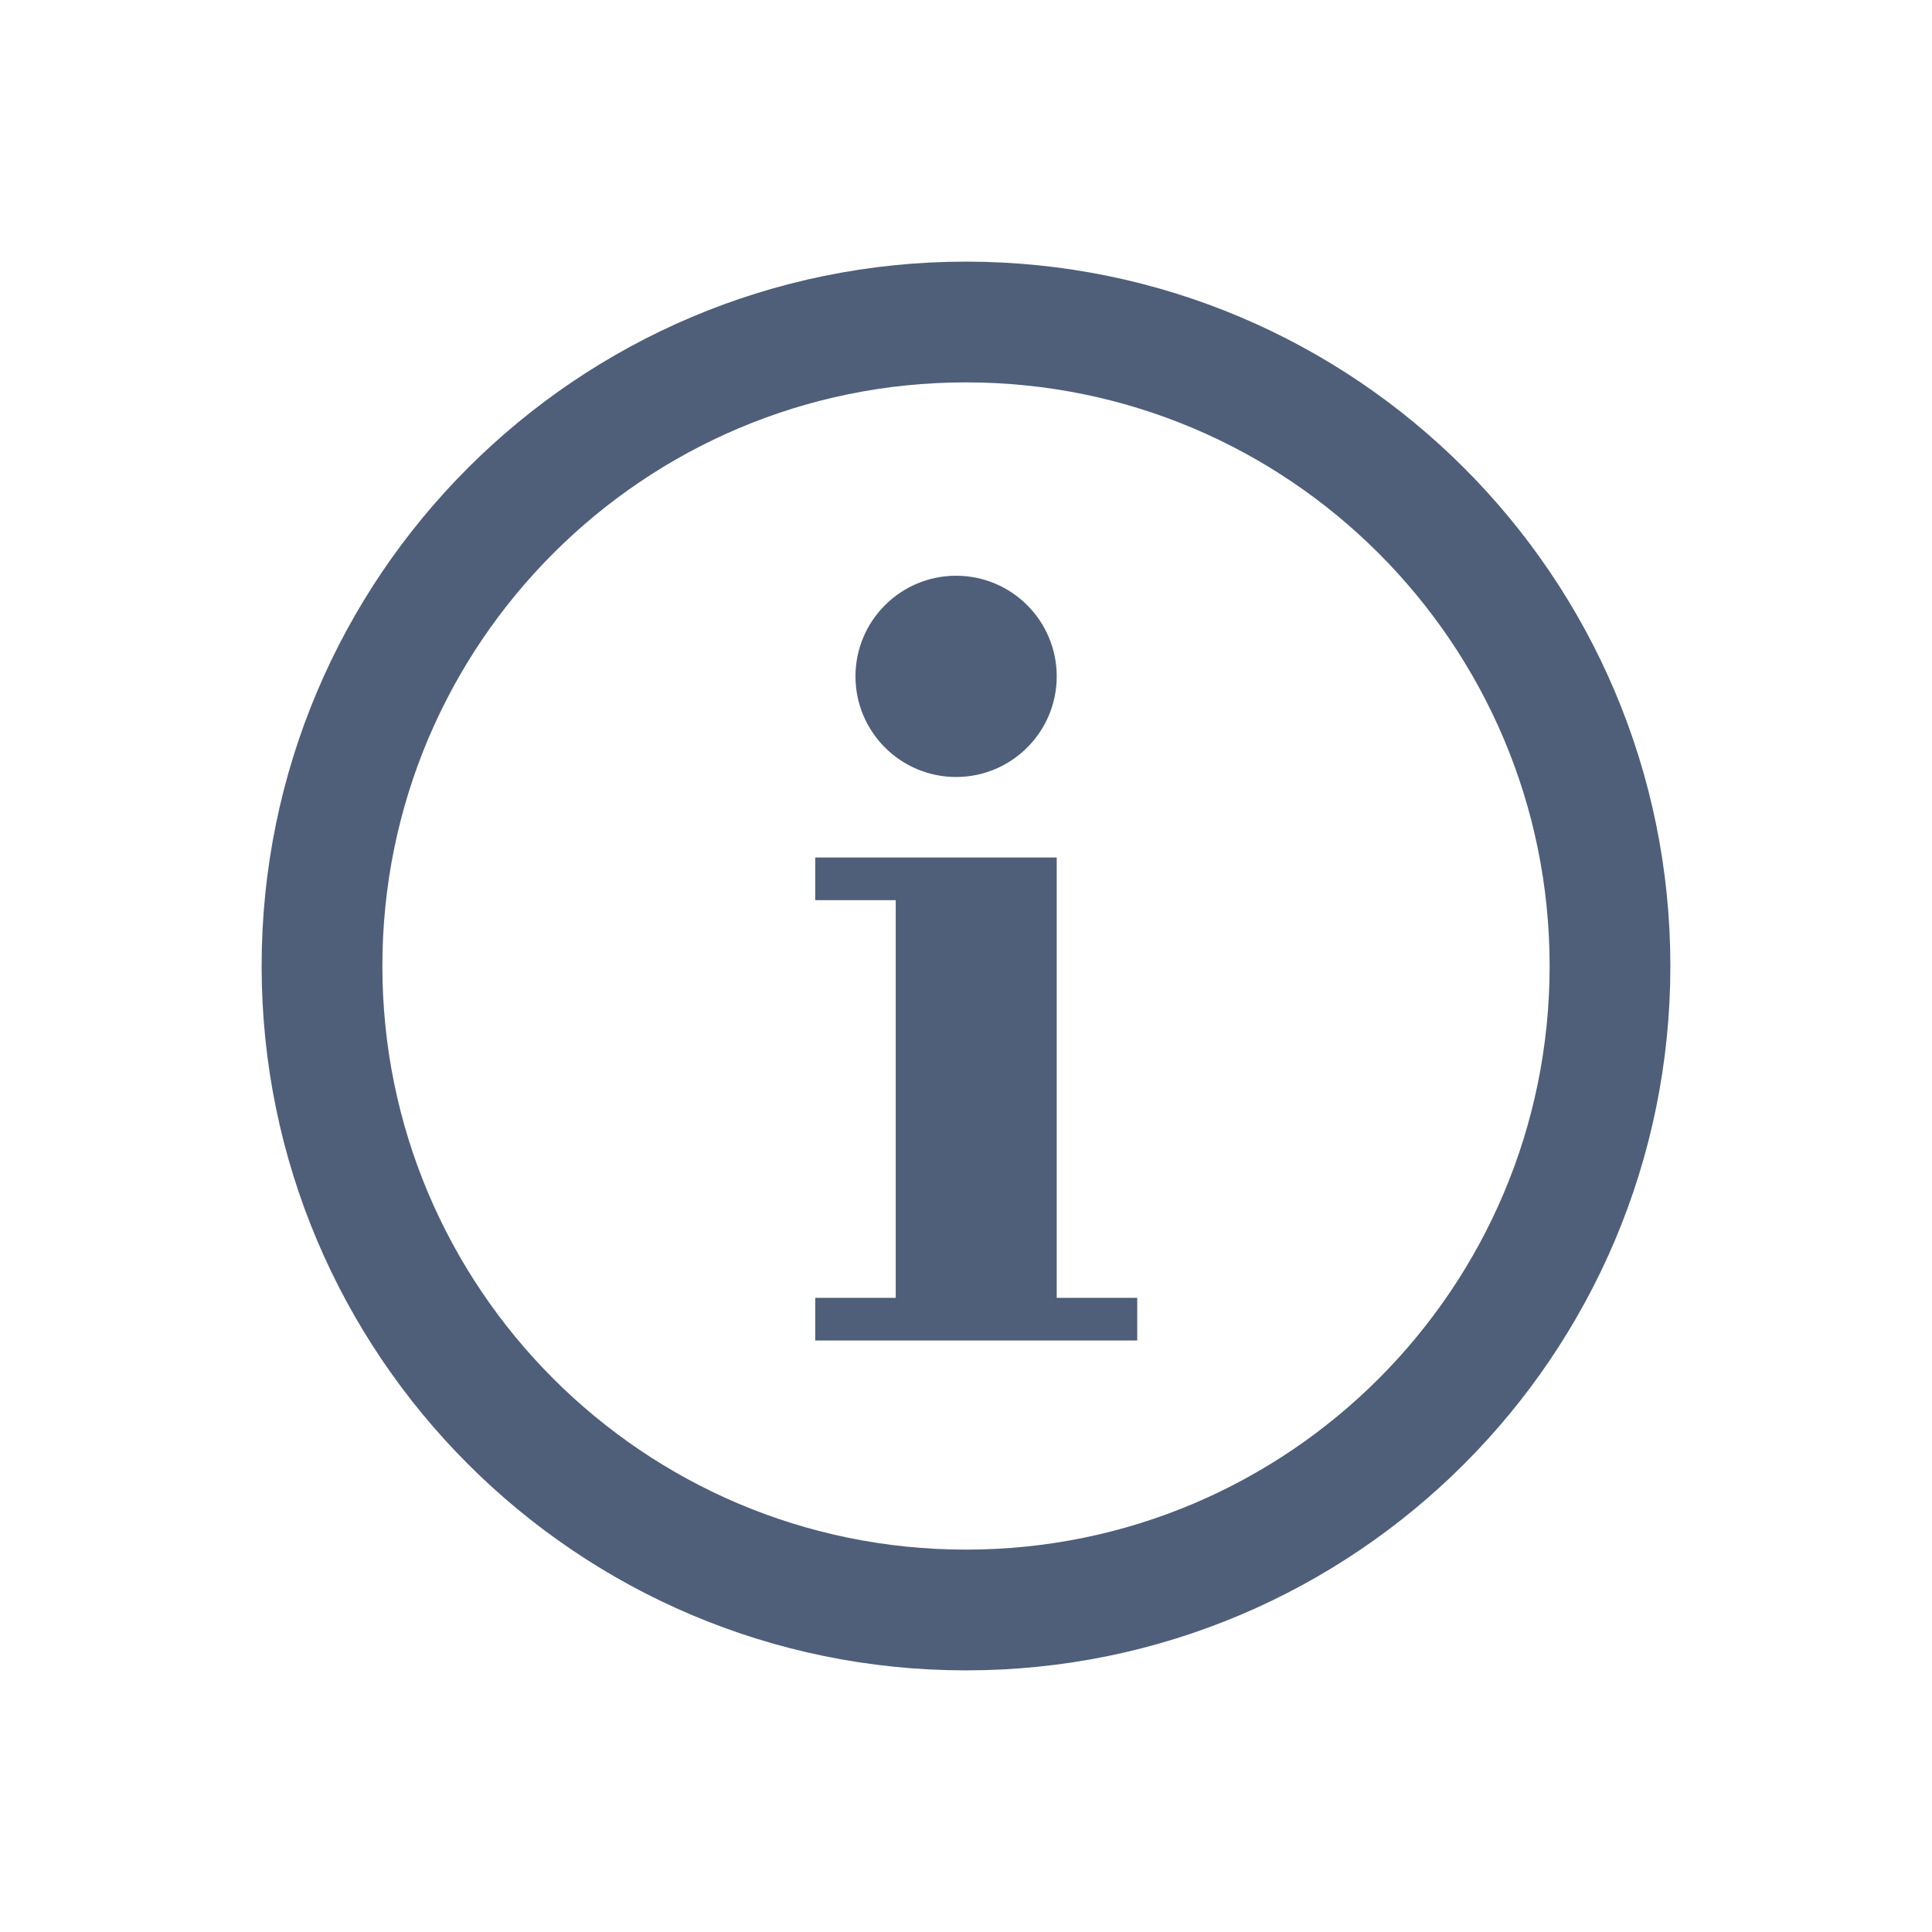
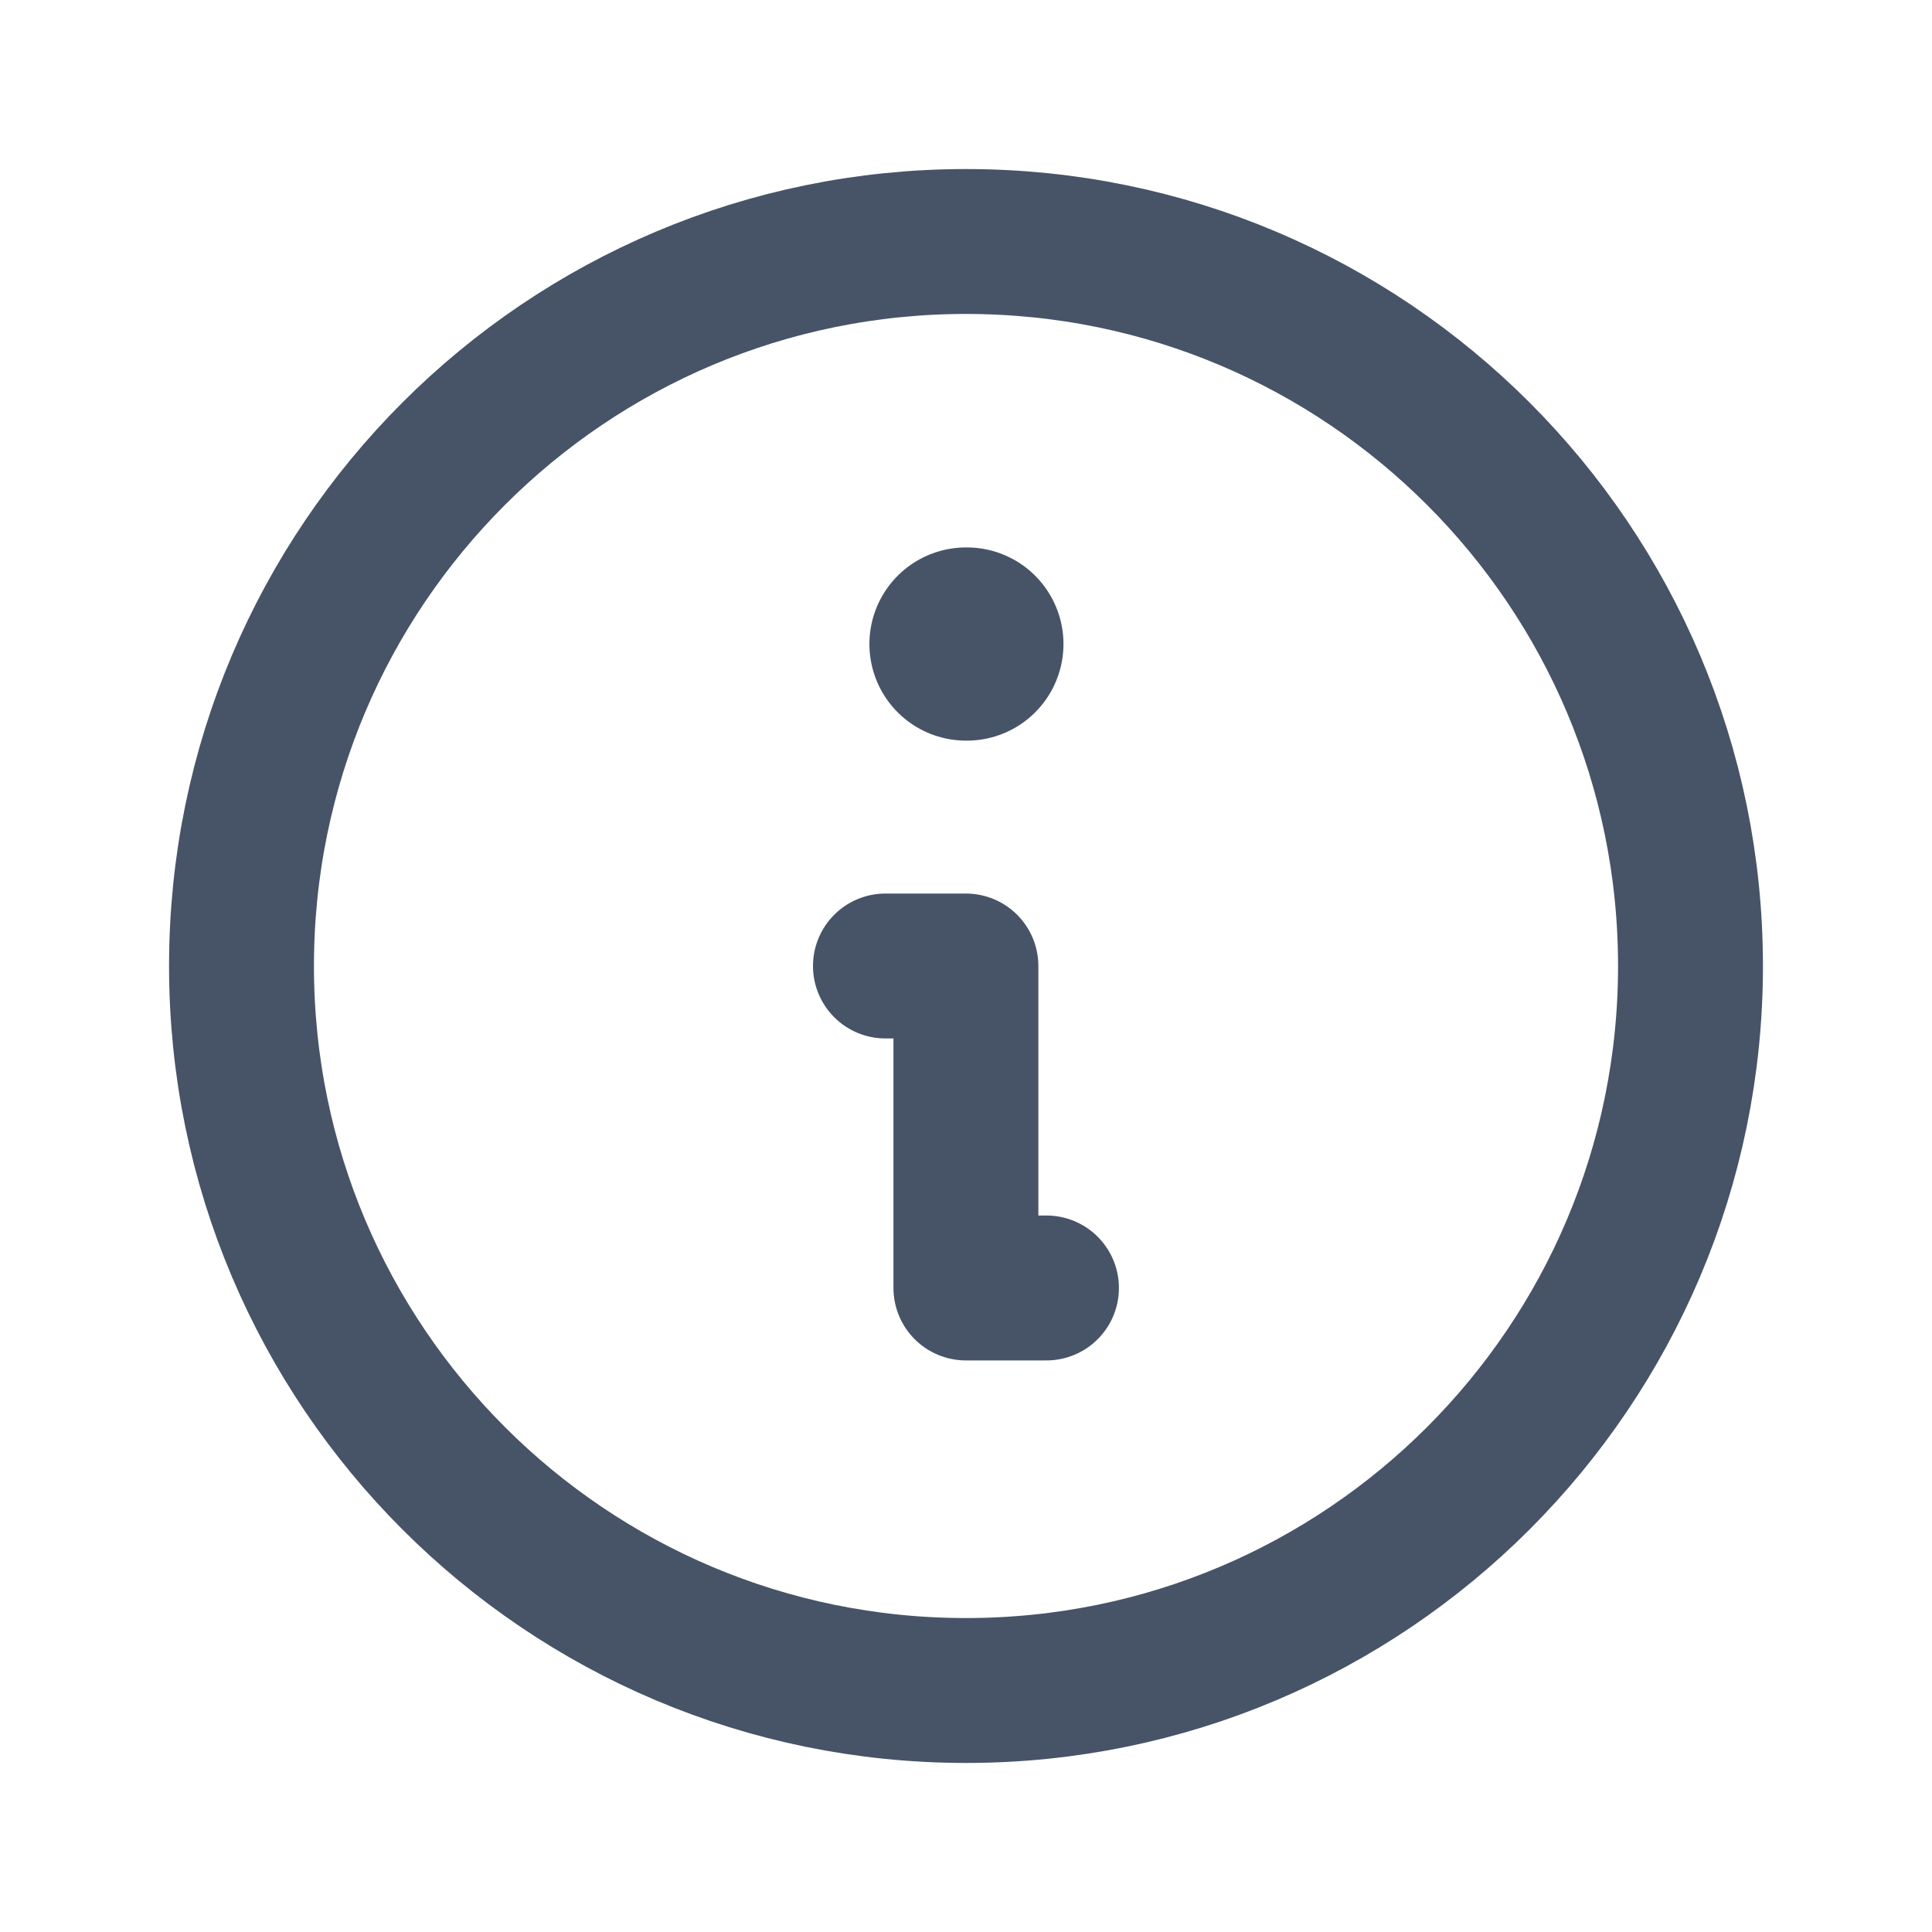
- <svg xmlns="http://www.w3.org/2000/svg" width="24" height="24" viewBox="0 0 24 24">
-   <g fill="none" fill-rule="evenodd">
-     <circle cx="12" cy="12" r="8" stroke="#4F5F79" stroke-linecap="round" stroke-linejoin="round" stroke-width="1.5" />
-     <path fill="#4F5F79" fill-rule="nonzero" d="M13.127 10.652v5.47h1v.53h-4v-.53h1v-4.94h-1v-.53h3zm-1.25-3.5c.69 0 1.25.56 1.25 1.25s-.56 1.25-1.25 1.25-1.25-.56-1.25-1.25.56-1.25 1.25-1.25z" />
-   </g>
+ <svg xmlns="http://www.w3.org/2000/svg" width="20" height="20" viewBox="0 0 20 20" fill="none">
+   <circle cx="10" cy="10" r="7.5" stroke="#475467" stroke-width="1.5" stroke-linecap="round" stroke-linejoin="round" />
+   <path d="M10 6.667H10.009" stroke="#475467" stroke-width="2" stroke-linecap="round" stroke-linejoin="round" />
+   <path d="M9.166 10H9.999V13.333H10.833" stroke="#475467" stroke-width="1.5" stroke-linecap="round" stroke-linejoin="round" />
</svg>
